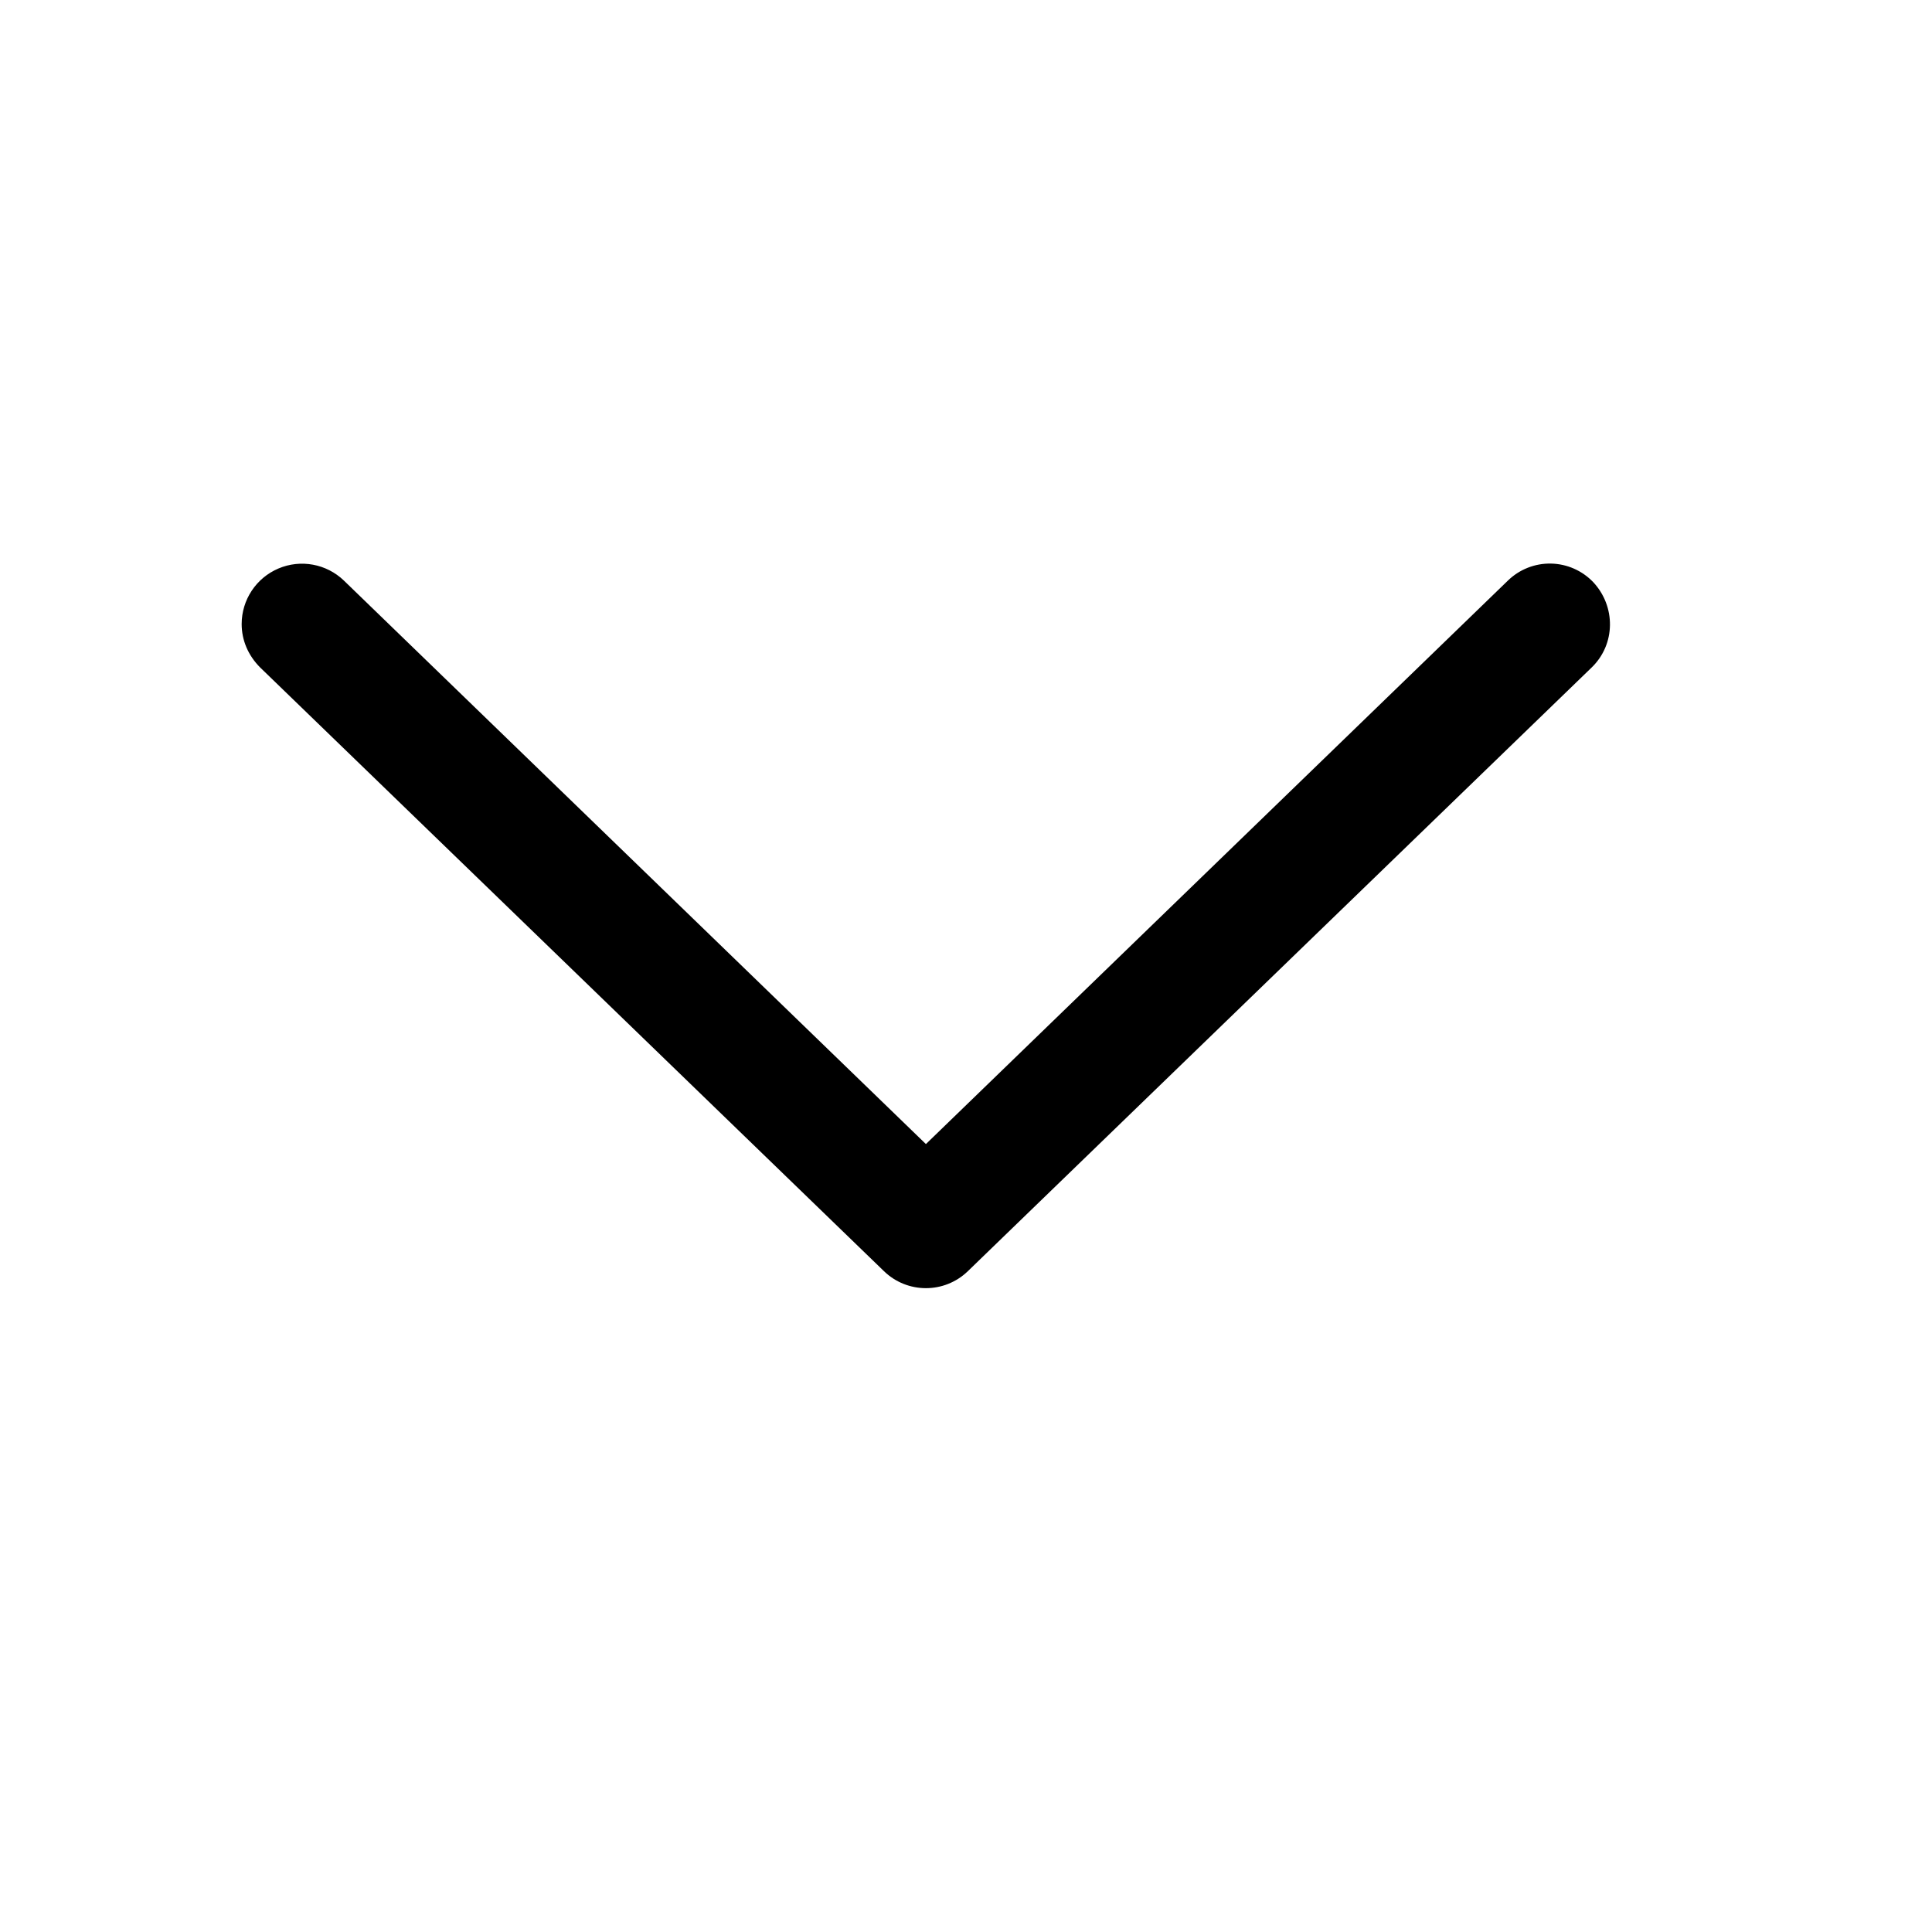
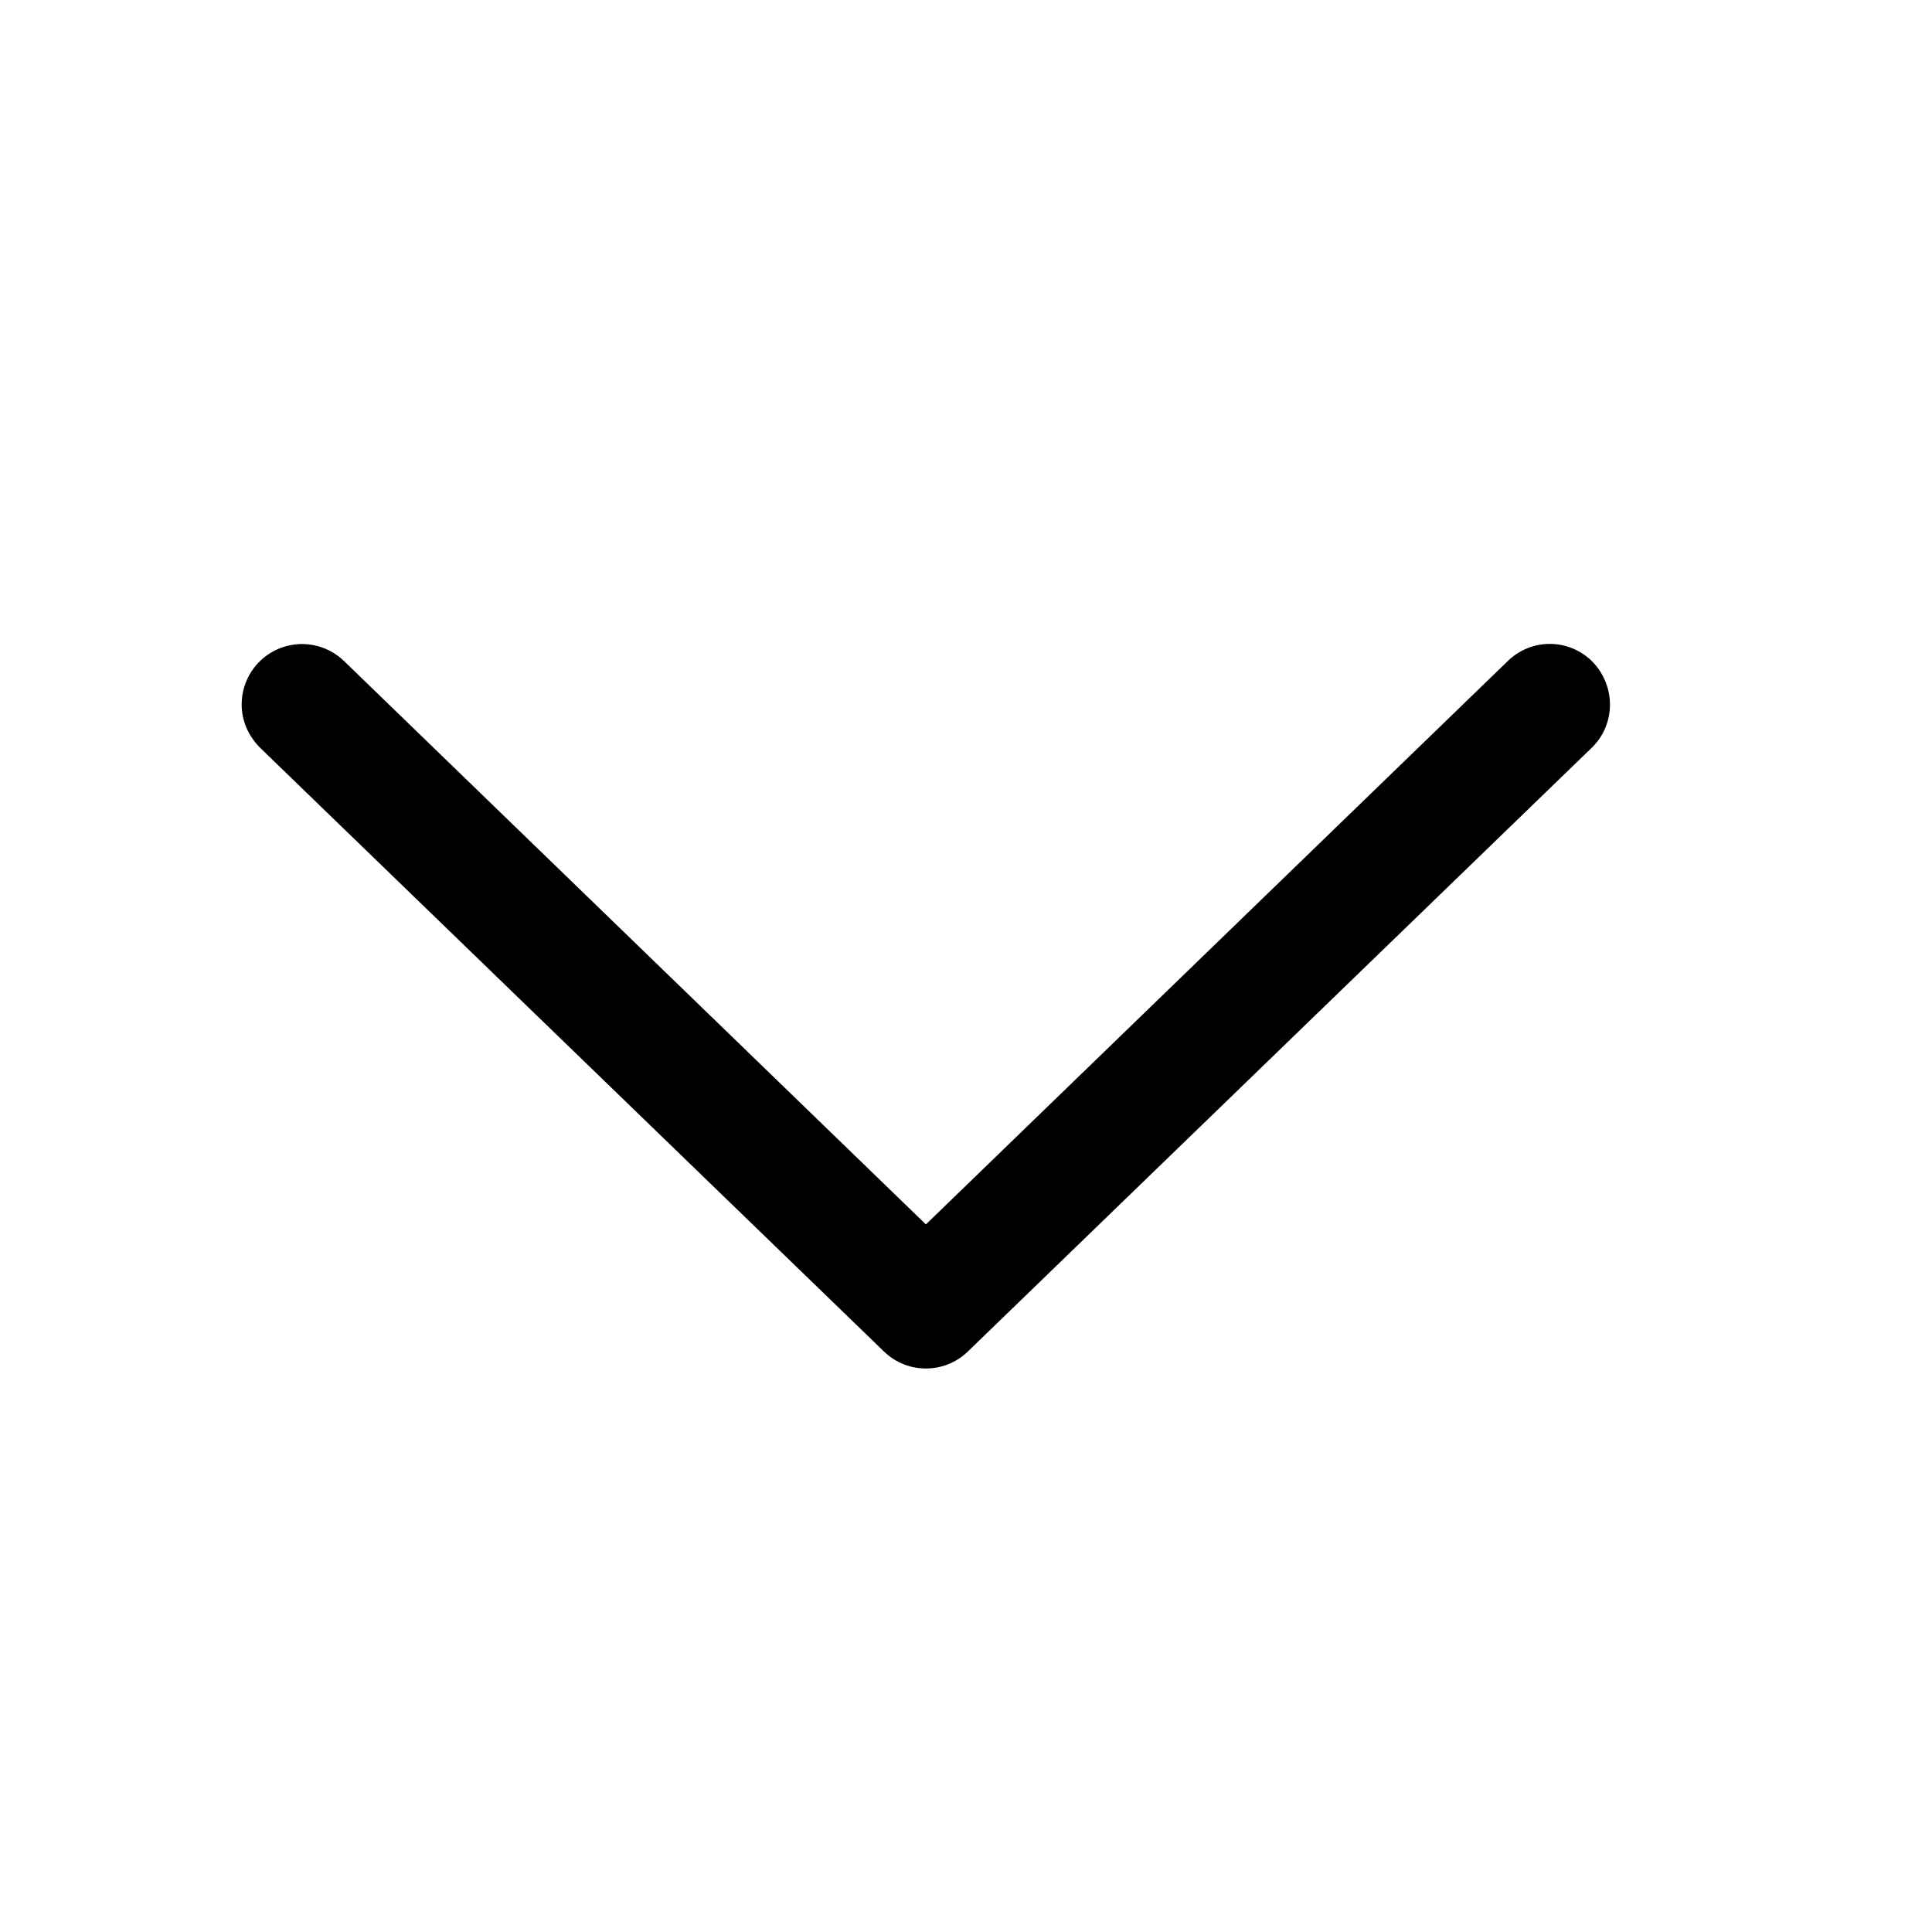
<svg viewBox="0 0 24 24">
-   <path fill="currentColor" d="M3.002 7.752c0 .2.08.39.23.54l7.75 7.5c.29.28.75.28 1.04 0l7.75-7.5c.3-.29.3-.76.02-1.06a.746.746 0 0 0-1.06-.02l-7.23 7-7.23-7a.75.75 0 0 0-1.27.54" />
+   <path fill="currentColor" d="M3.002 8.75c0 .2.08.39.23.54l7.75 7.5c.29.28.75.28 1.04 0l7.75-7.5c.3-.29.3-.76.02-1.06a.746.746 0 0 0-1.06-.02l-7.23 7-7.23-7a.75.75 0 0 0-1.27.54" />
</svg>
